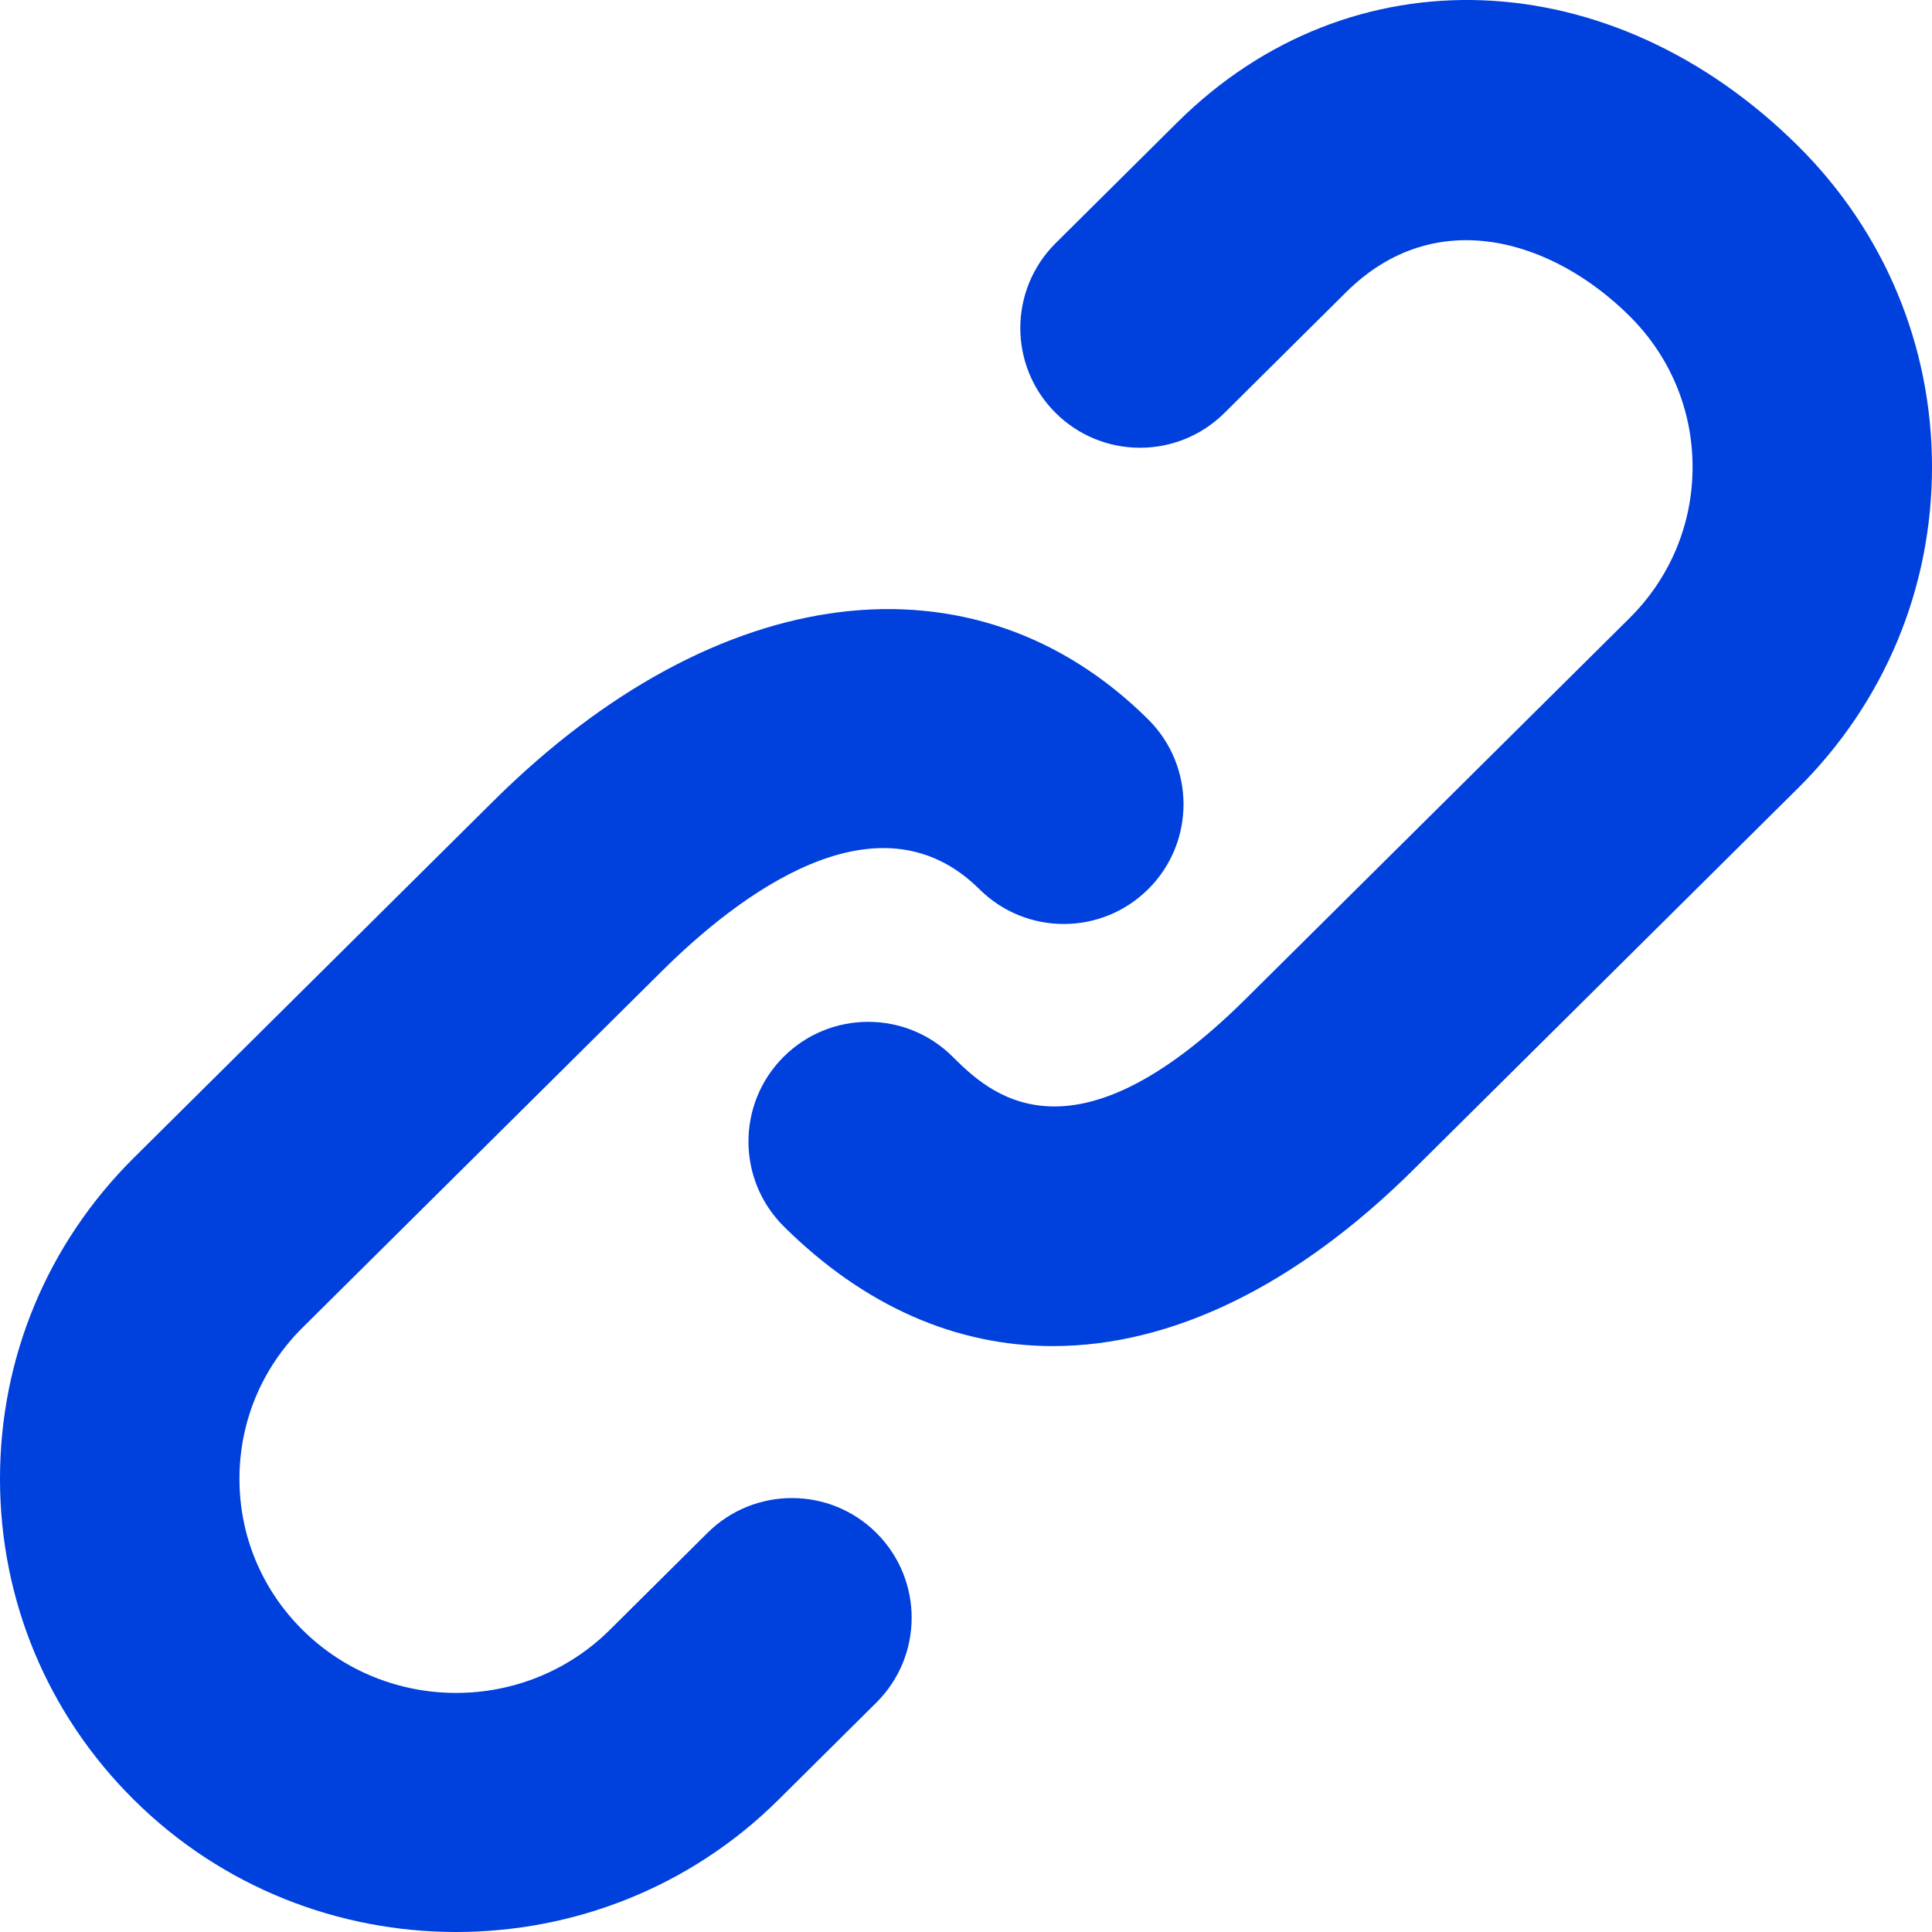
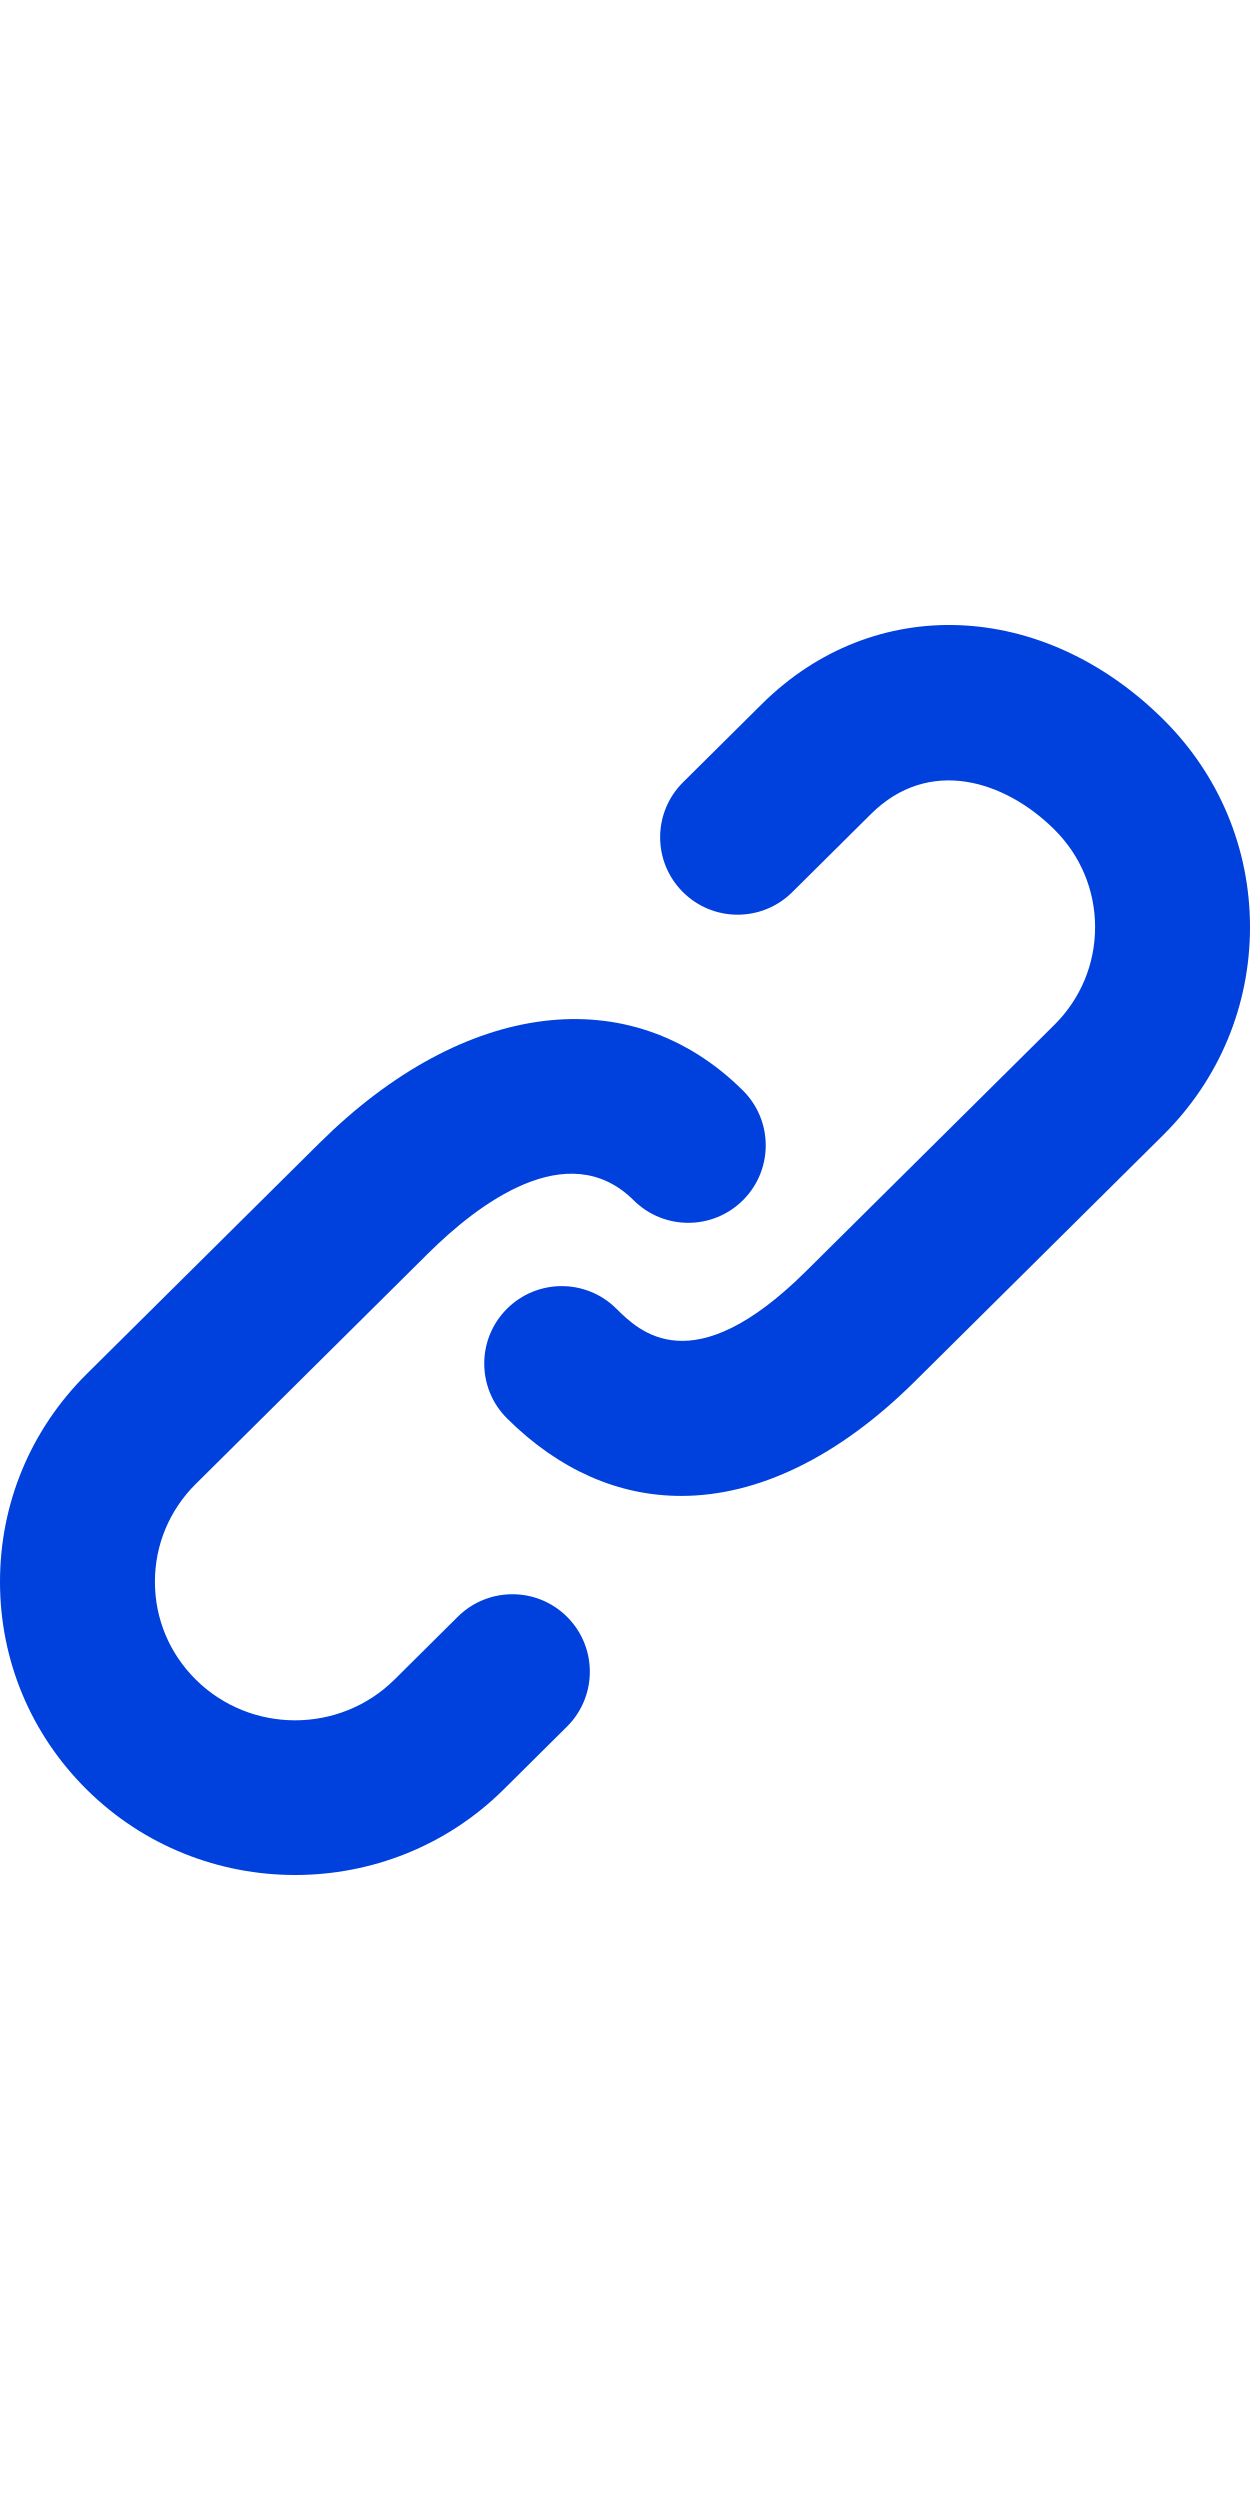
- <svg xmlns="http://www.w3.org/2000/svg" height="80px" id="Capa_1" style="fill: rgb(0, 64, 221); enable-background:new 0 0 80 80;" version="1.1" viewBox="0 0 80 80" width="80px" xml:space="preserve">
+ <svg xmlns="http://www.w3.org/2000/svg" height="80px" id="Capa_1" style="fill: rgb(0, 64, 221); enable-background:new 0 0 80 80;" version="1.1" viewBox="0 0 80 80" width="40px" xml:space="preserve">
  <g>
    <path d="M29.298,63.471l-4.048,4.02c-3.509,3.478-9.216,3.481-12.723,0c-1.686-1.673-2.612-3.895-2.612-6.257   s0.927-4.585,2.611-6.258l14.9-14.783c3.088-3.062,8.897-7.571,13.131-3.372c1.943,1.93,5.081,1.917,7.01-0.025   c1.93-1.942,1.918-5.081-0.025-7.009c-7.197-7.142-17.834-5.822-27.098,3.37L5.543,47.941C1.968,51.49,0,56.21,0,61.234   s1.968,9.743,5.544,13.292C9.223,78.176,14.054,80,18.887,80c4.834,0,9.667-1.824,13.348-5.476l4.051-4.021   c1.942-1.928,1.953-5.066,0.023-7.009C34.382,61.553,31.241,61.542,29.298,63.471z M74.454,6.044   c-7.73-7.67-18.538-8.086-25.694-0.986l-5.046,5.009c-1.943,1.929-1.955,5.066-0.025,7.009c1.93,1.943,5.068,1.954,7.011,0.025   l5.044-5.006c3.707-3.681,8.561-2.155,11.727,0.986c1.688,1.673,2.615,3.896,2.615,6.258c0,2.363-0.928,4.586-2.613,6.259   l-15.897,15.77c-7.269,7.212-10.679,3.827-12.134,2.383c-1.943-1.929-5.08-1.917-7.01,0.025c-1.93,1.942-1.918,5.081,0.025,7.009   c3.337,3.312,7.146,4.954,11.139,4.954c4.889,0,10.053-2.462,14.963-7.337l15.897-15.77C78.03,29.083,80,24.362,80,19.338   C80,14.316,78.03,9.595,74.454,6.044z" />
  </g>
  <g />
  <g />
  <g />
  <g />
  <g />
  <g />
  <g />
  <g />
  <g />
  <g />
  <g />
  <g />
  <g />
  <g />
  <g />
</svg>
